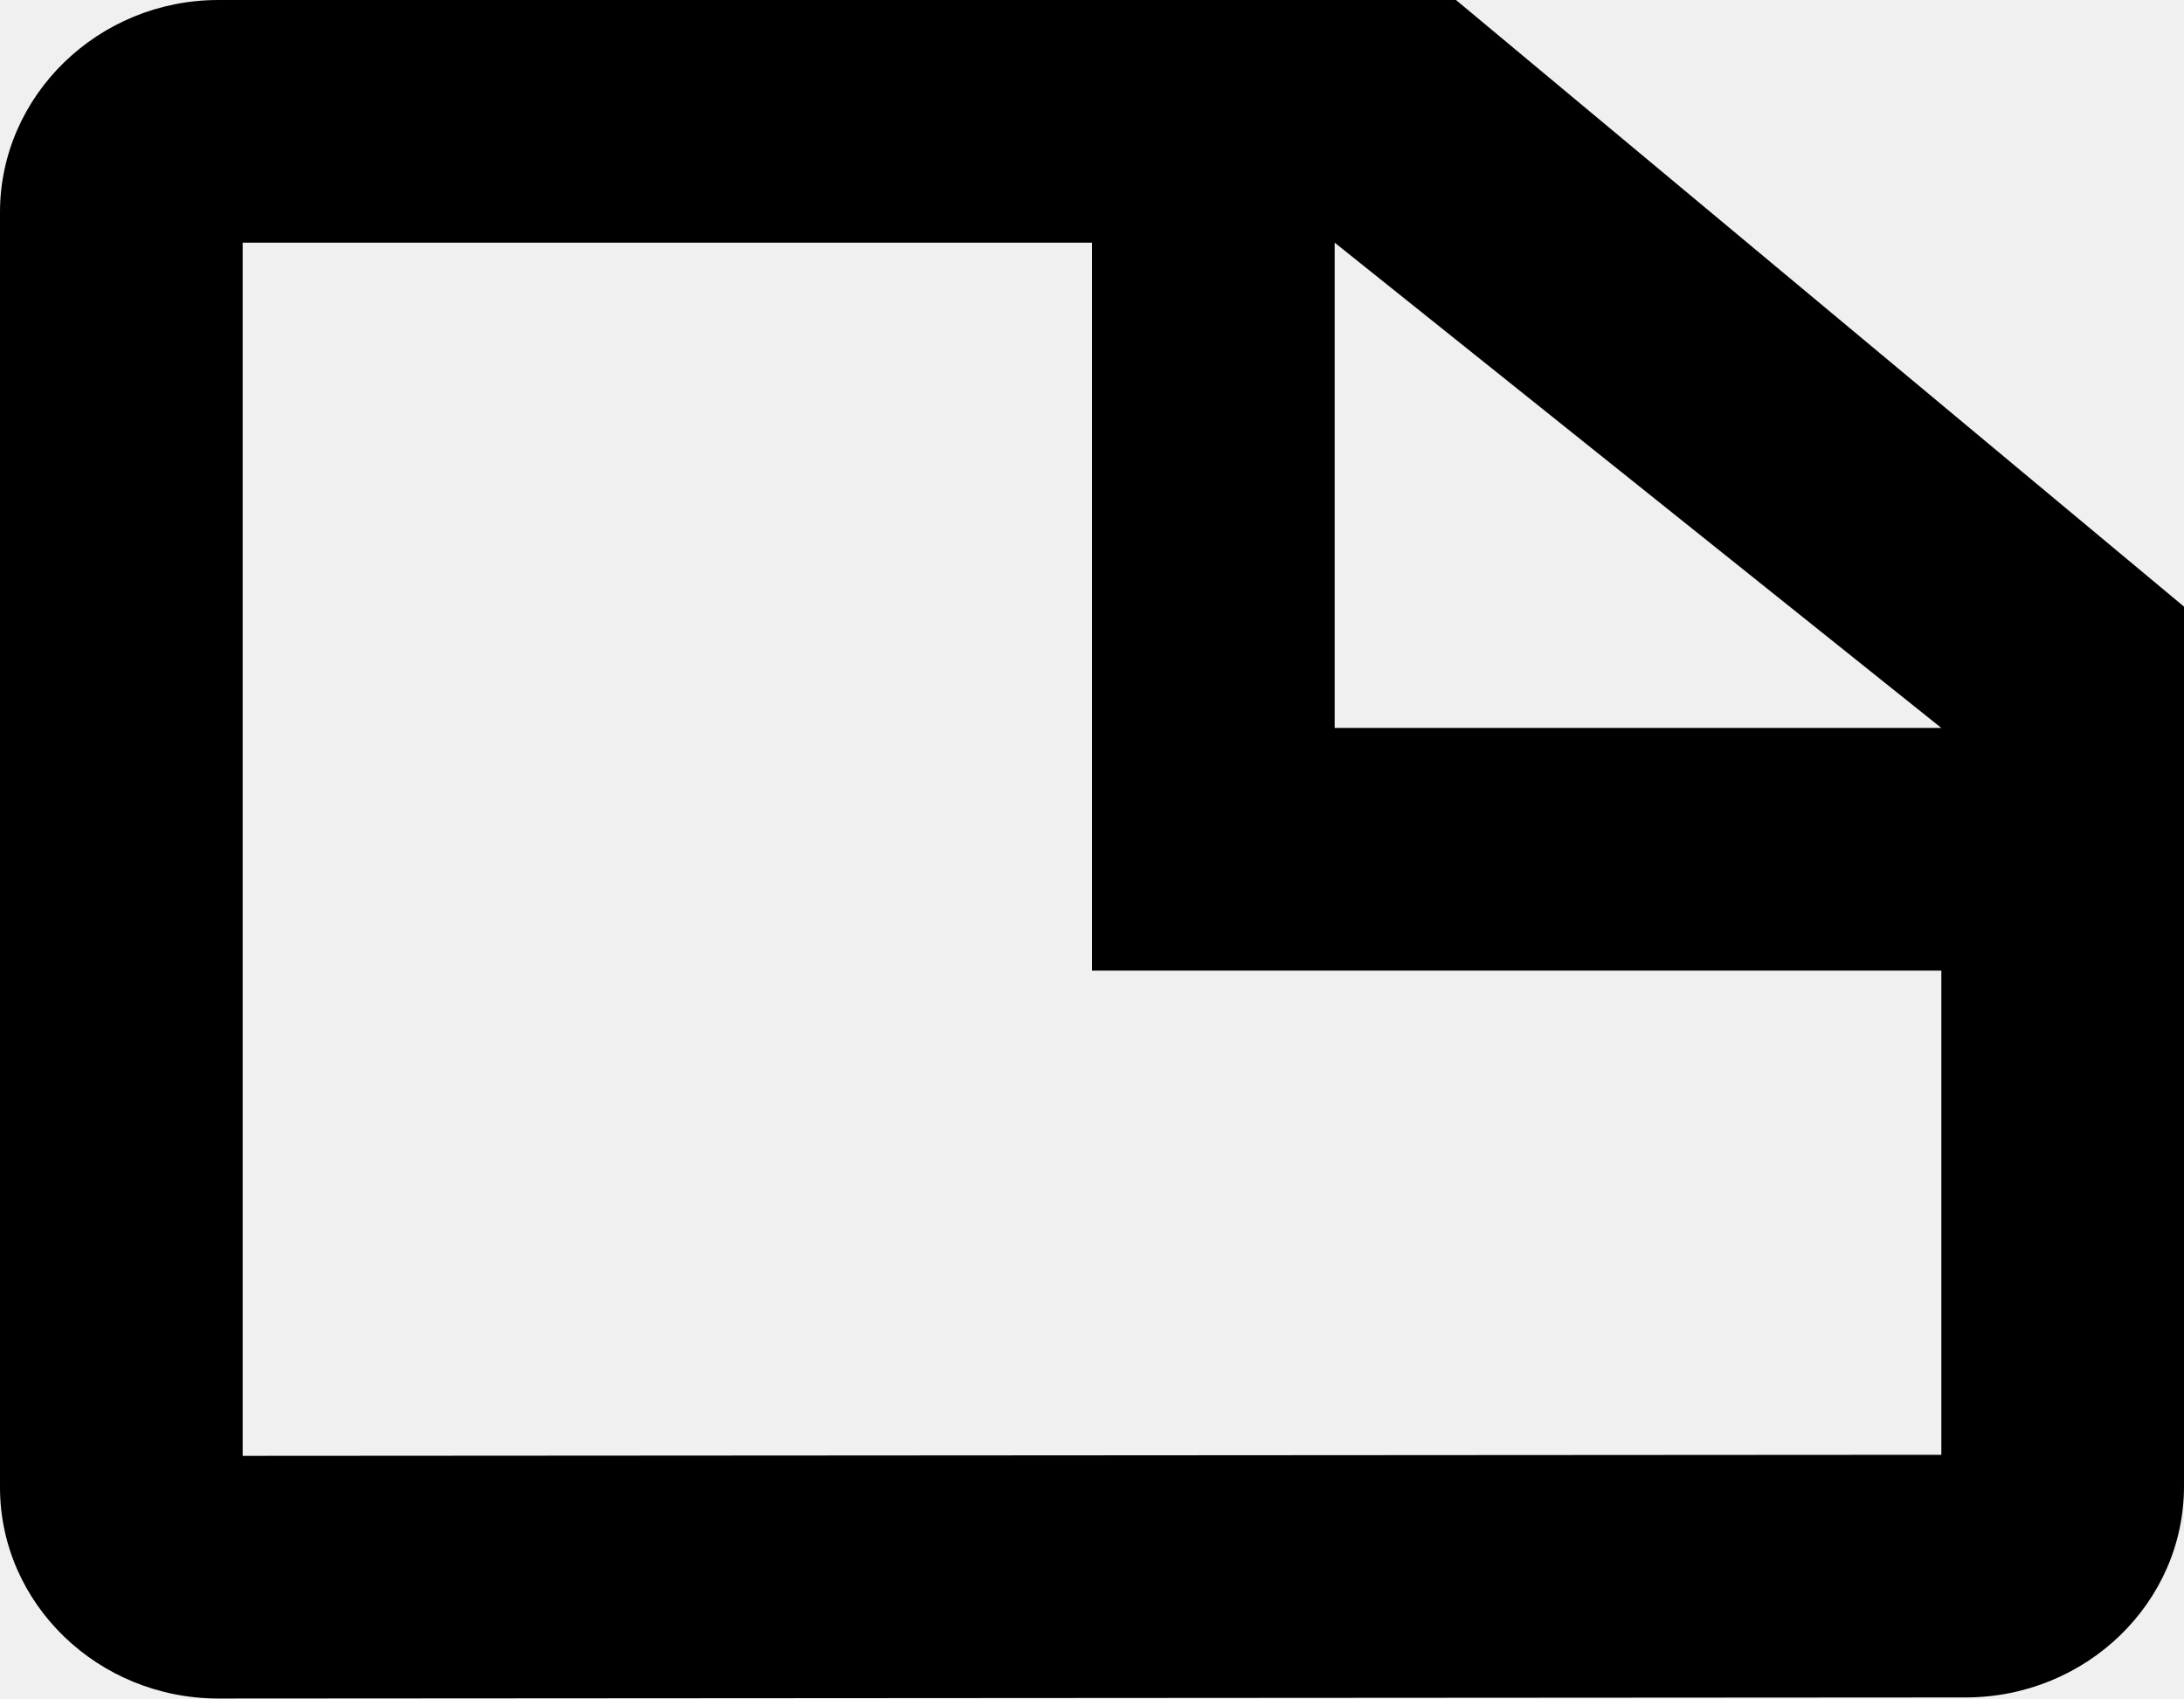
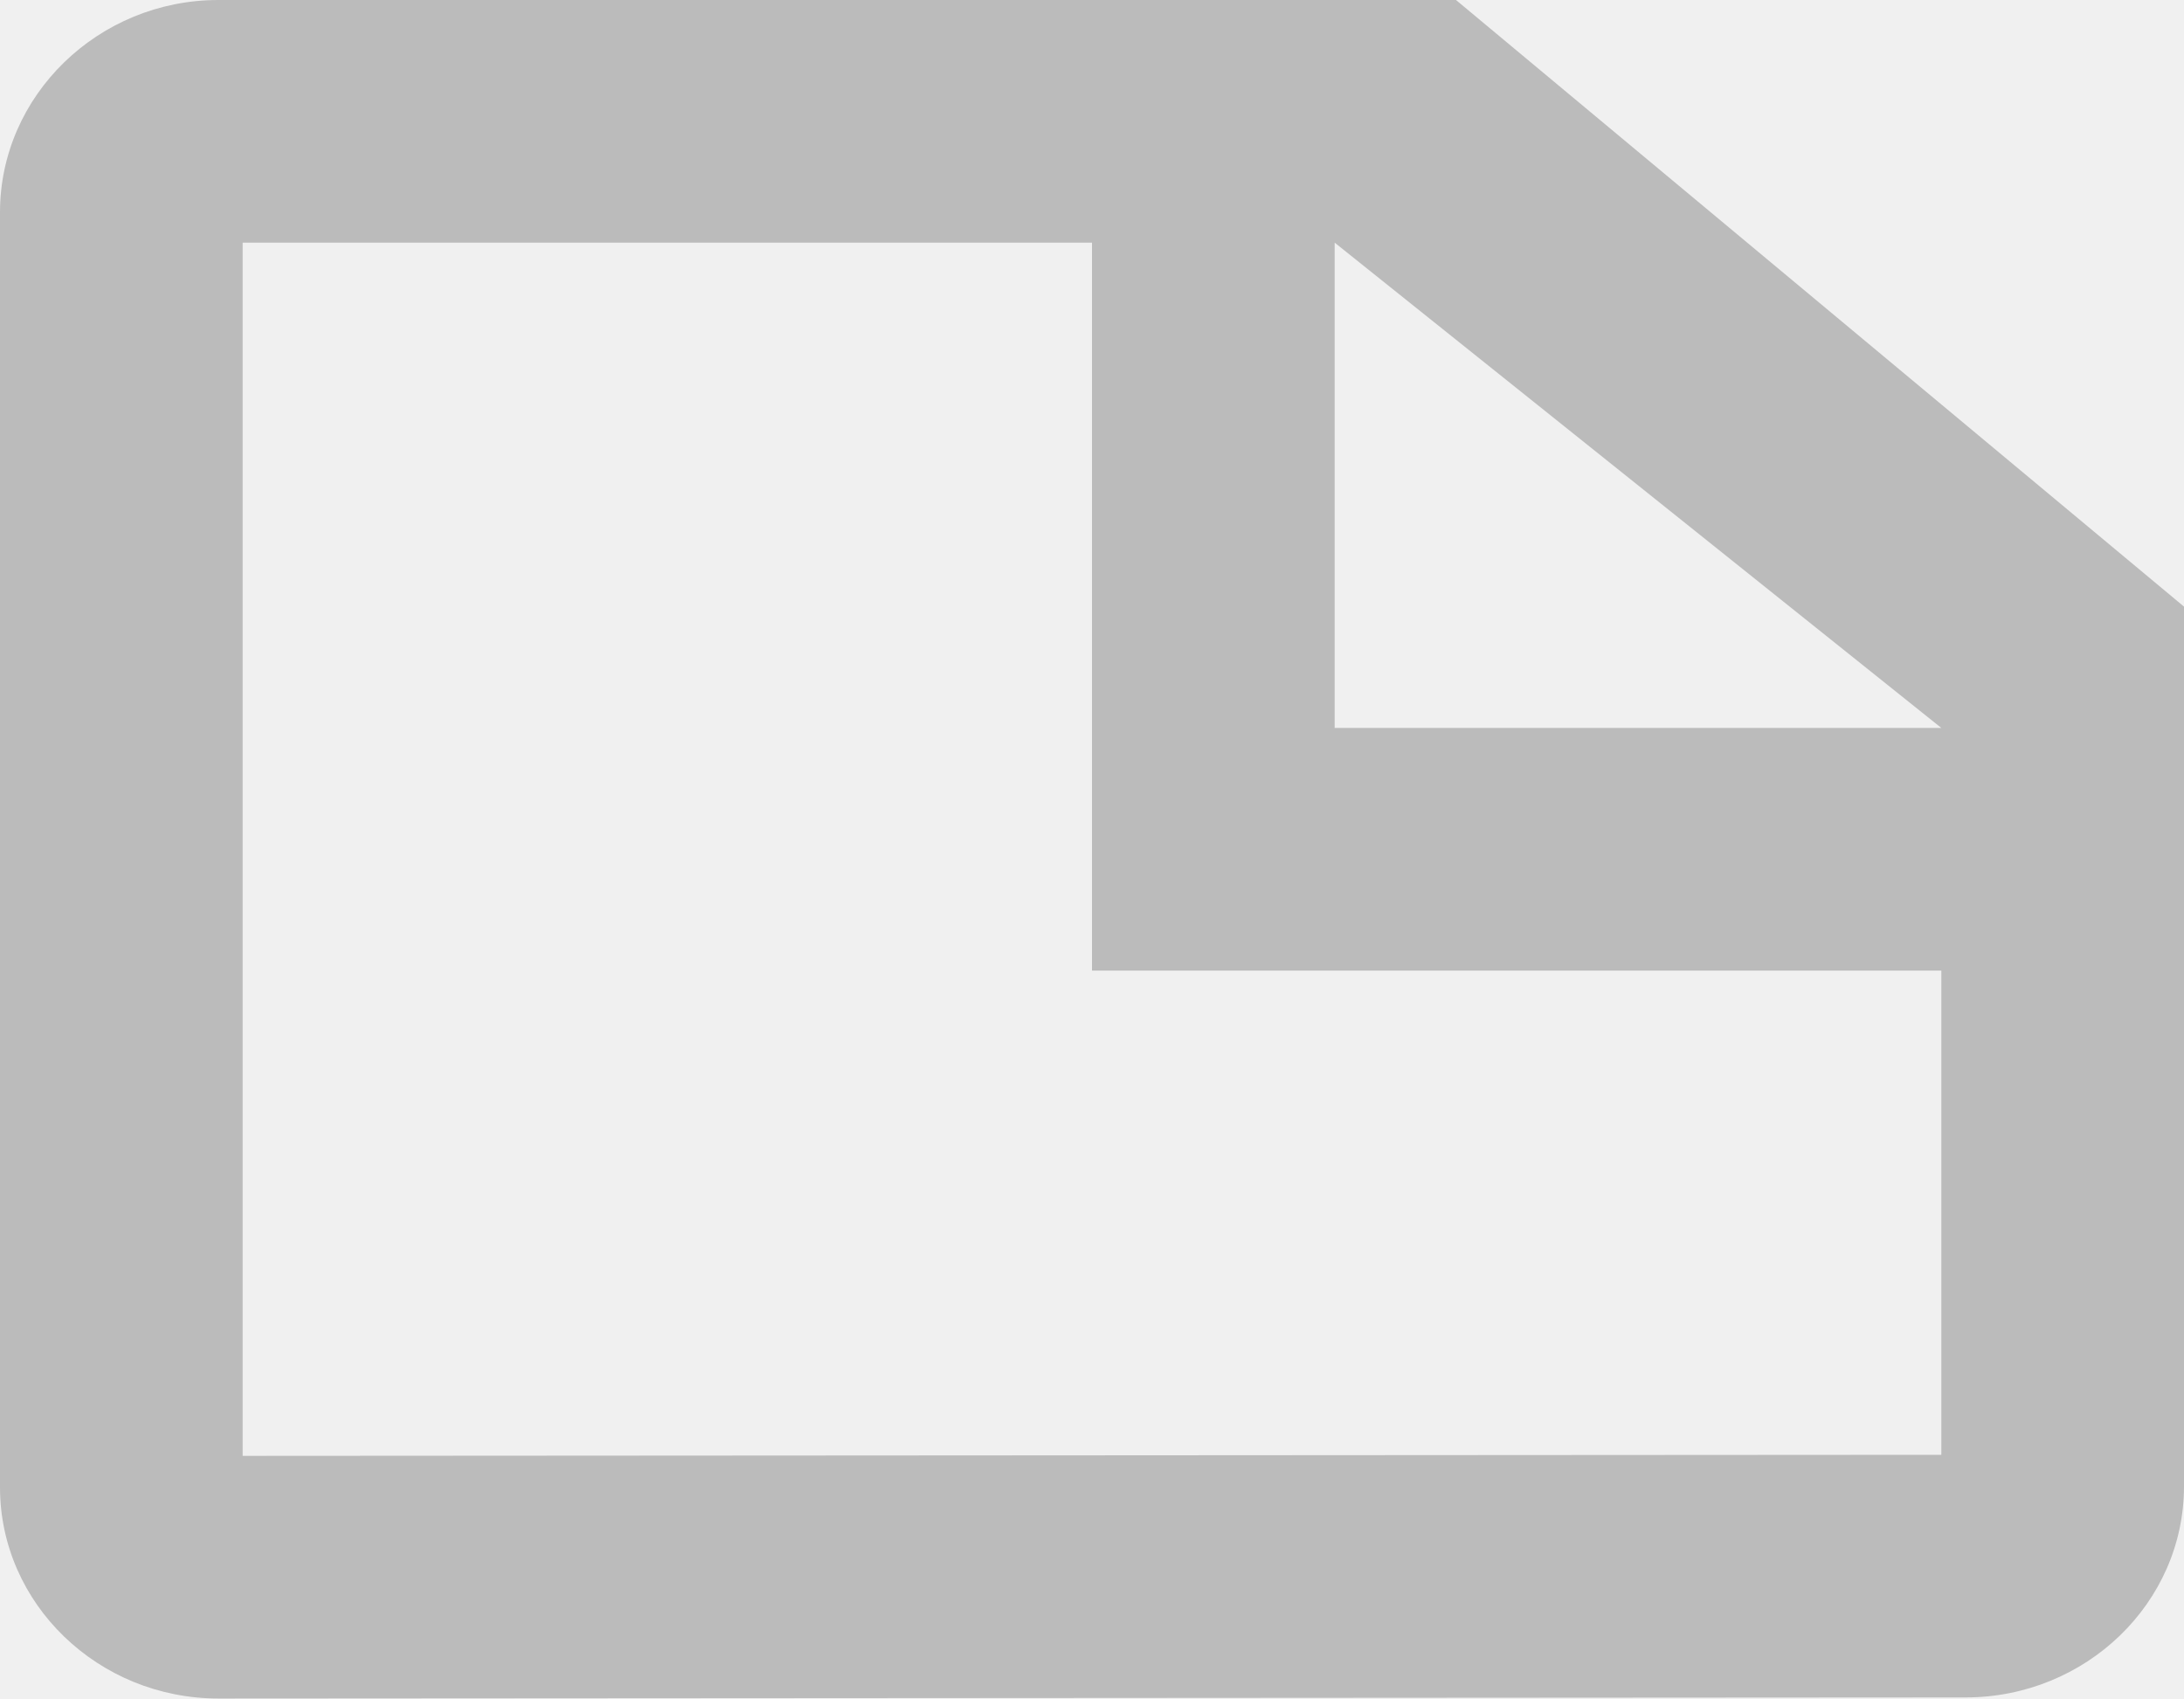
- <svg xmlns="http://www.w3.org/2000/svg" xmlns:xlink="http://www.w3.org/1999/xlink" width="18" height="14" viewBox="0 0 18 14" version="1.1">
-   <g id="Canvas" transform="translate(-759 -2153)">
-     <g id="Vector">
-       <mask id="mask0_outline_ins">
-         <use xlink:href="#path0_fill" fill="white" transform="translate(759 2153)" />
-       </mask>
-       <g mask="url(#mask0_outline_ins)">
-         <use xlink:href="#path1_stroke_2x" transform="translate(759 2153)" />
-       </g>
+ <svg xmlns="http://www.w3.org/2000/svg" width="18" height="14" fill="#bbb">
+   <g transform="translate(-759 -2153)">
+     <mask id="a">
+       <path fill="#fff" transform="translate(759 2153)" d="M18 5l-6-5H1.8C.81 0 0 .787 0 1.75v10.509C0 13.22.81 14 1.8 14l14.4-.009c.99 0 1.8-.778 1.8-1.741V5zm-7-3l5 4h-5V2z" />
+     </mask>
+     <g mask="url(#a)">
+       <path d="M777 2158h2v-.937l-.72-.6L777 2158zm-6-5l1.28-1.536-.556-.464H771v2zm-10.2 14v2h.001l-.001-2zm14.4-.009v-2h-.001l.001 2zM770 2155l1.25-1.562-3.25-2.6V2155h2zm5 4v2h5.702l-4.453-3.562L775 2159zm-5 0h-2v2h2v-2zm8.28-2.536l-6-5-2.56 3.072 6 5 2.56-3.072zM771 2151h-10.2v4H771v-4zm-10.2 0c-2.041 0-3.8 1.63-3.8 3.75h4a.28.28 0 0 1-.077.198.18.18 0 0 1-.123.052v-4zm-3.8 3.75v10.509h4v-10.509h-4zm0 10.509c0 2.132 1.772 3.741 3.8 3.741v-4c.036 0 .08.016.118.052a.294.294 0 0 1 .082.207h-4zm3.801 3.741l14.4-.009-.002-4-14.4.009.002 4zm14.399-.009c2.028 0 3.8-1.608 3.8-3.741h-4c0-.095.043-.17.082-.207a.174.174 0 0 1 .118-.052v4zm3.8-3.741V2158h-4v7.25h4zm-10.25-8.688l5 4 2.5-3.124-5-4-2.5 3.124zm6.25.438h-5v4h5v-4zm-3 2v-4h-4v4h4z" />
    </g>
  </g>
-   <defs>
-     <path id="path0_fill" d="M 18 5L 12 0L 1.8 0C 0.81 0 0 0.787 0 1.75L 0 12.259C 0 13.221 0.81 14 1.8 14L 16.2 13.991C 17.19 13.991 18 13.213 18 12.25L 18 5ZM 11 2L 16 6L 11 6L 11 2Z" />
-     <path id="path1_stroke_2x" d="M 18 5L 20 5L 20 4.063L 19.28 3.464L 18 5ZM 12 0L 13.28 -1.536L 12.724 -2L 12 -2L 12 0ZM 1.8 14L 1.8 16L 1.801 16L 1.8 14ZM 16.2 13.991L 16.2 11.991L 16.199 11.991L 16.2 13.991ZM 11 2L 12.249 0.438L 9 -2.161L 9 2L 11 2ZM 16 6L 16 8L 21.702 8L 17.249 4.438L 16 6ZM 11 6L 9 6L 9 8L 11 8L 11 6ZM 19.28 3.464L 13.28 -1.536L 10.72 1.536L 16.72 6.536L 19.28 3.464ZM 12 -2L 1.8 -2L 1.8 2L 12 2L 12 -2ZM 1.8 -2C -0.241 -2 -2 -0.37 -2 1.75L 2 1.75C 2 1.844 1.958 1.914 1.923 1.948C 1.888 1.982 1.843 2 1.8 2L 1.8 -2ZM -2 1.75L -2 12.259L 2 12.259L 2 1.75L -2 1.75ZM -2 12.259C -2 14.391 -0.228 16 1.8 16L 1.8 12C 1.836 12 1.881 12.016 1.918 12.052C 1.957 12.089 2 12.163 2 12.259L -2 12.259ZM 1.801 16L 16.201 15.991L 16.199 11.991L 1.799 12L 1.801 16ZM 16.2 15.991C 18.228 15.991 20 14.383 20 12.25L 16 12.25C 16 12.155 16.043 12.08 16.082 12.043C 16.119 12.007 16.164 11.991 16.2 11.991L 16.2 15.991ZM 20 12.25L 20 5L 16 5L 16 12.25L 20 12.25ZM 9.751 3.562L 14.751 7.562L 17.249 4.438L 12.249 0.438L 9.751 3.562ZM 16 4L 11 4L 11 8L 16 8L 16 4ZM 13 6L 13 2L 9 2L 9 6L 13 6Z" />
-   </defs>
</svg>
